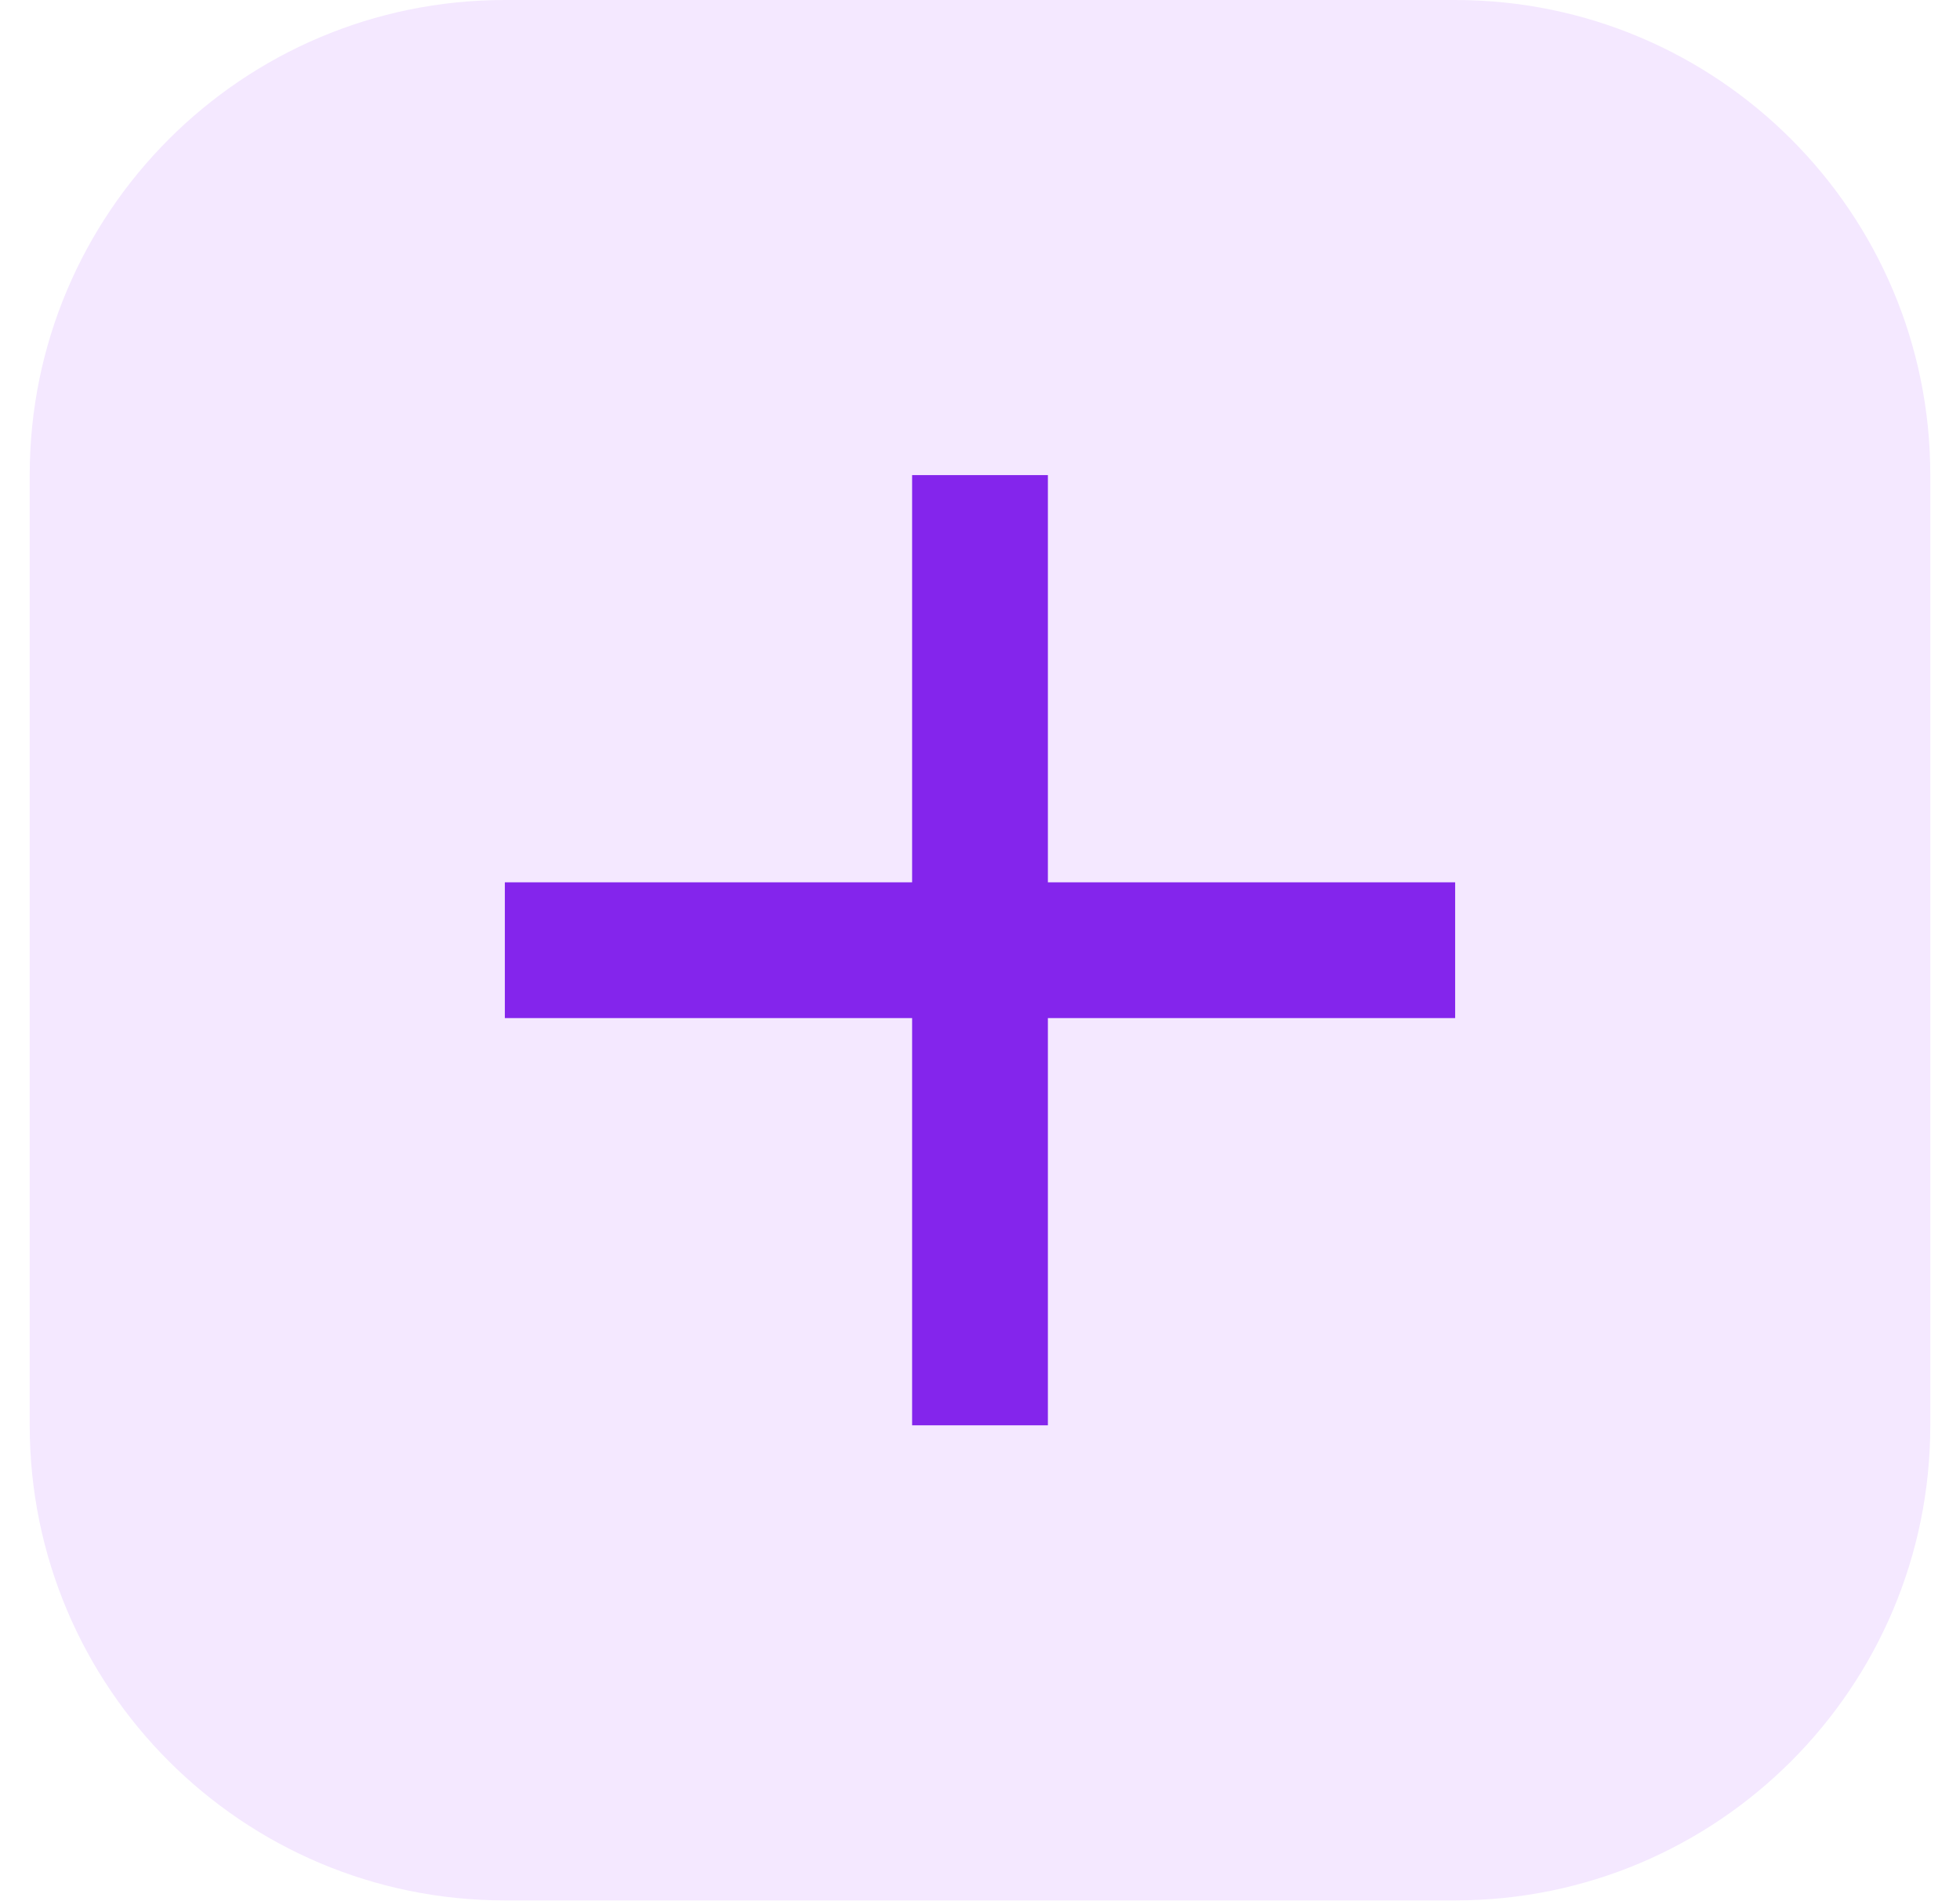
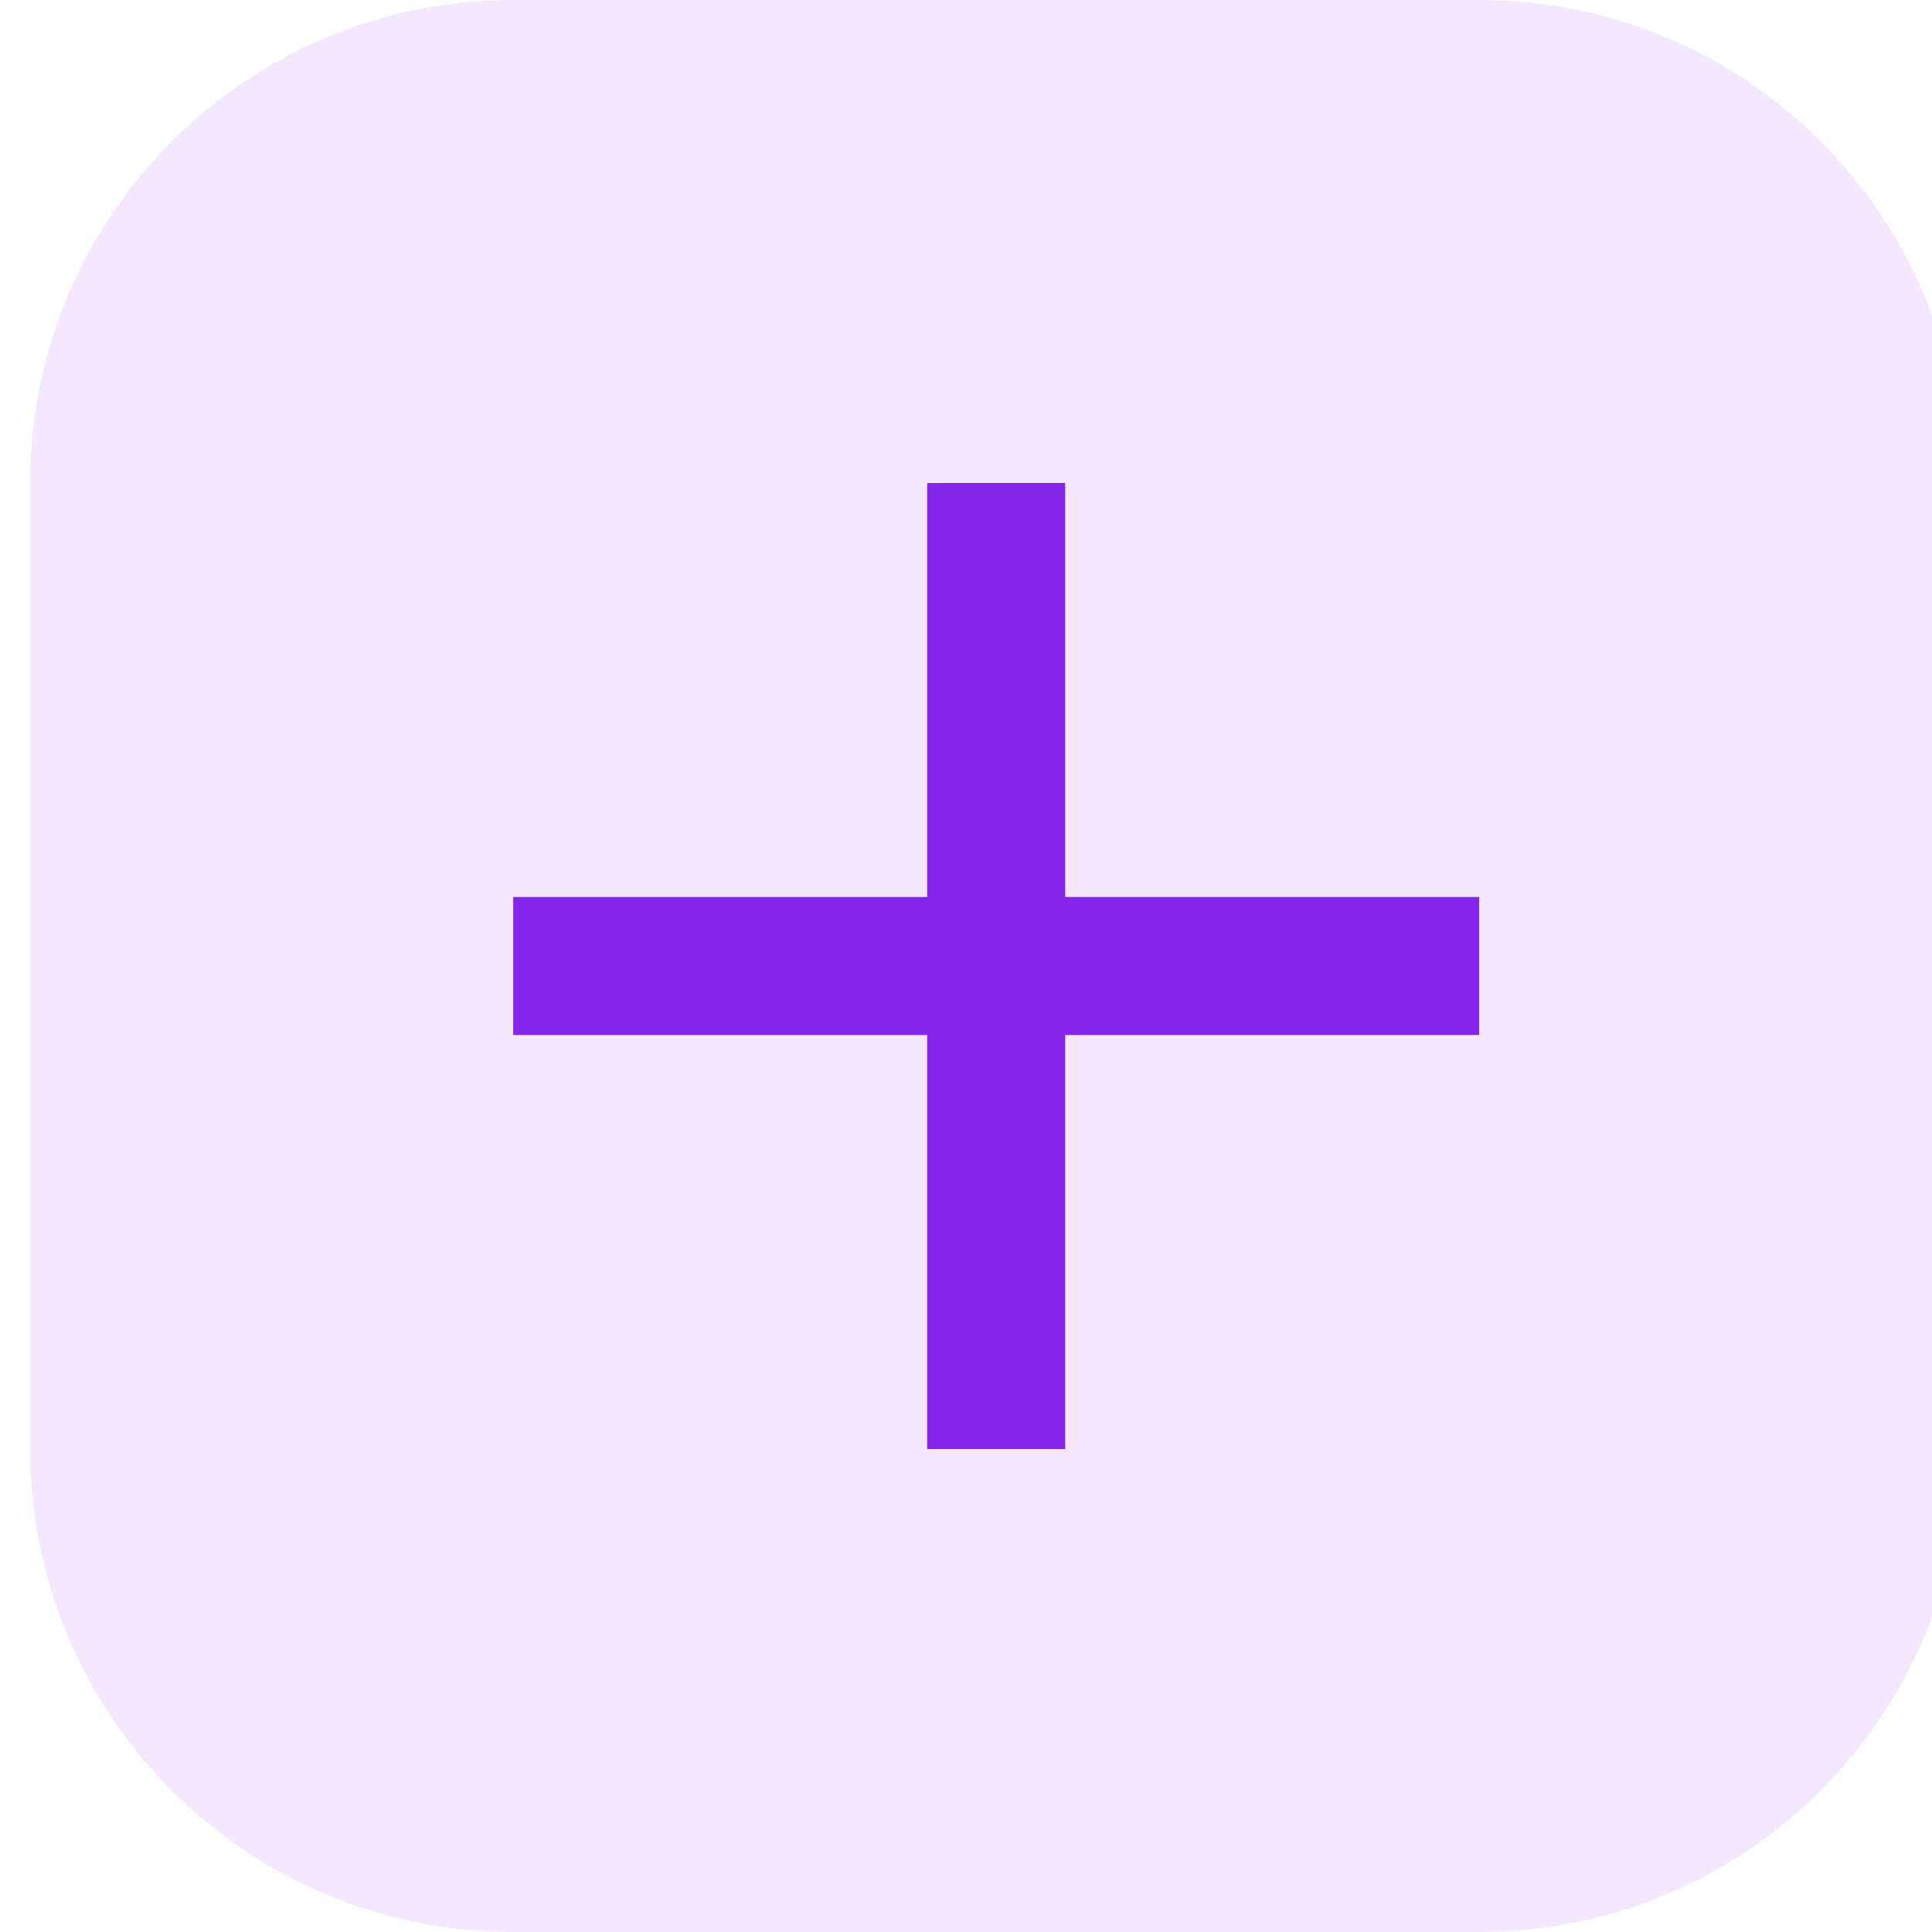
- <svg xmlns="http://www.w3.org/2000/svg" width="33" height="32" viewBox="0 0 33 32" fill="none">
+ <svg xmlns="http://www.w3.org/2000/svg" width="32" height="32" viewBox="0 0 32 32" fill="none">
  <rect x="0.5" width="32" height="32" rx="8" fill="#F4E8FF" />
  <path d="M24.5 17.143H17.643V24H15.357V17.143H8.5V14.857H15.357V8H17.643V14.857H24.5V17.143Z" fill="#8425EC" />
</svg>
